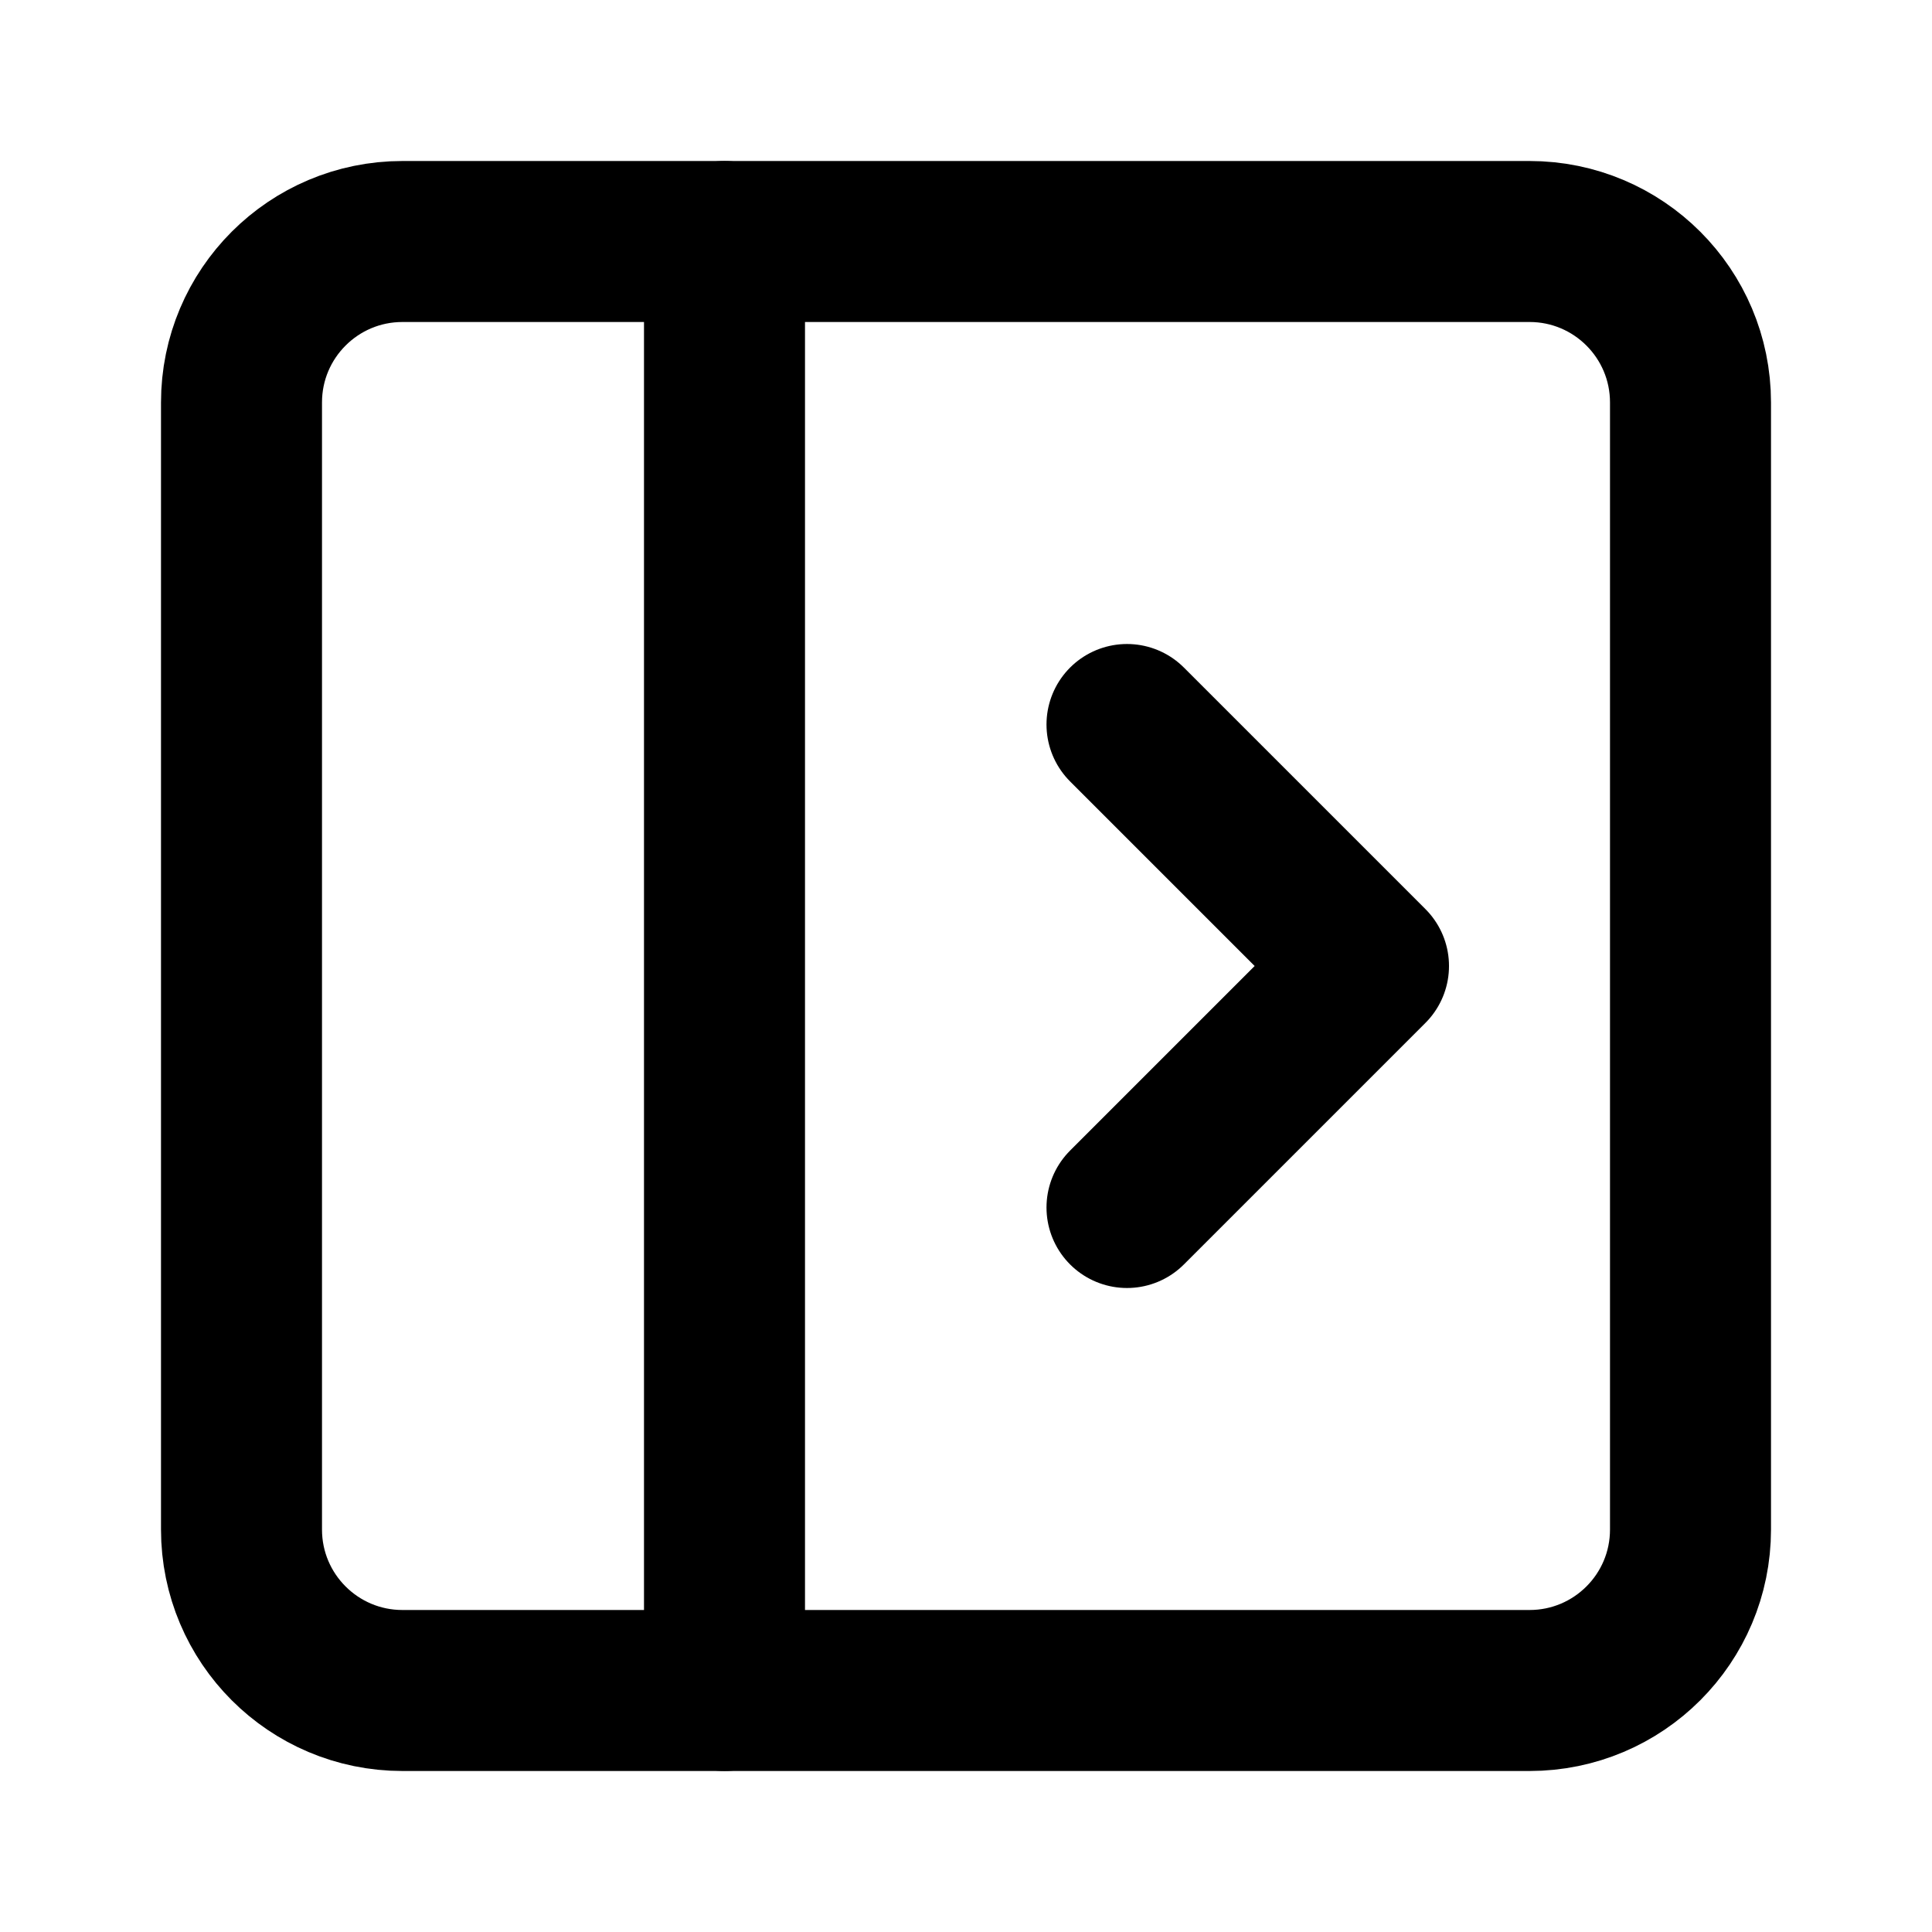
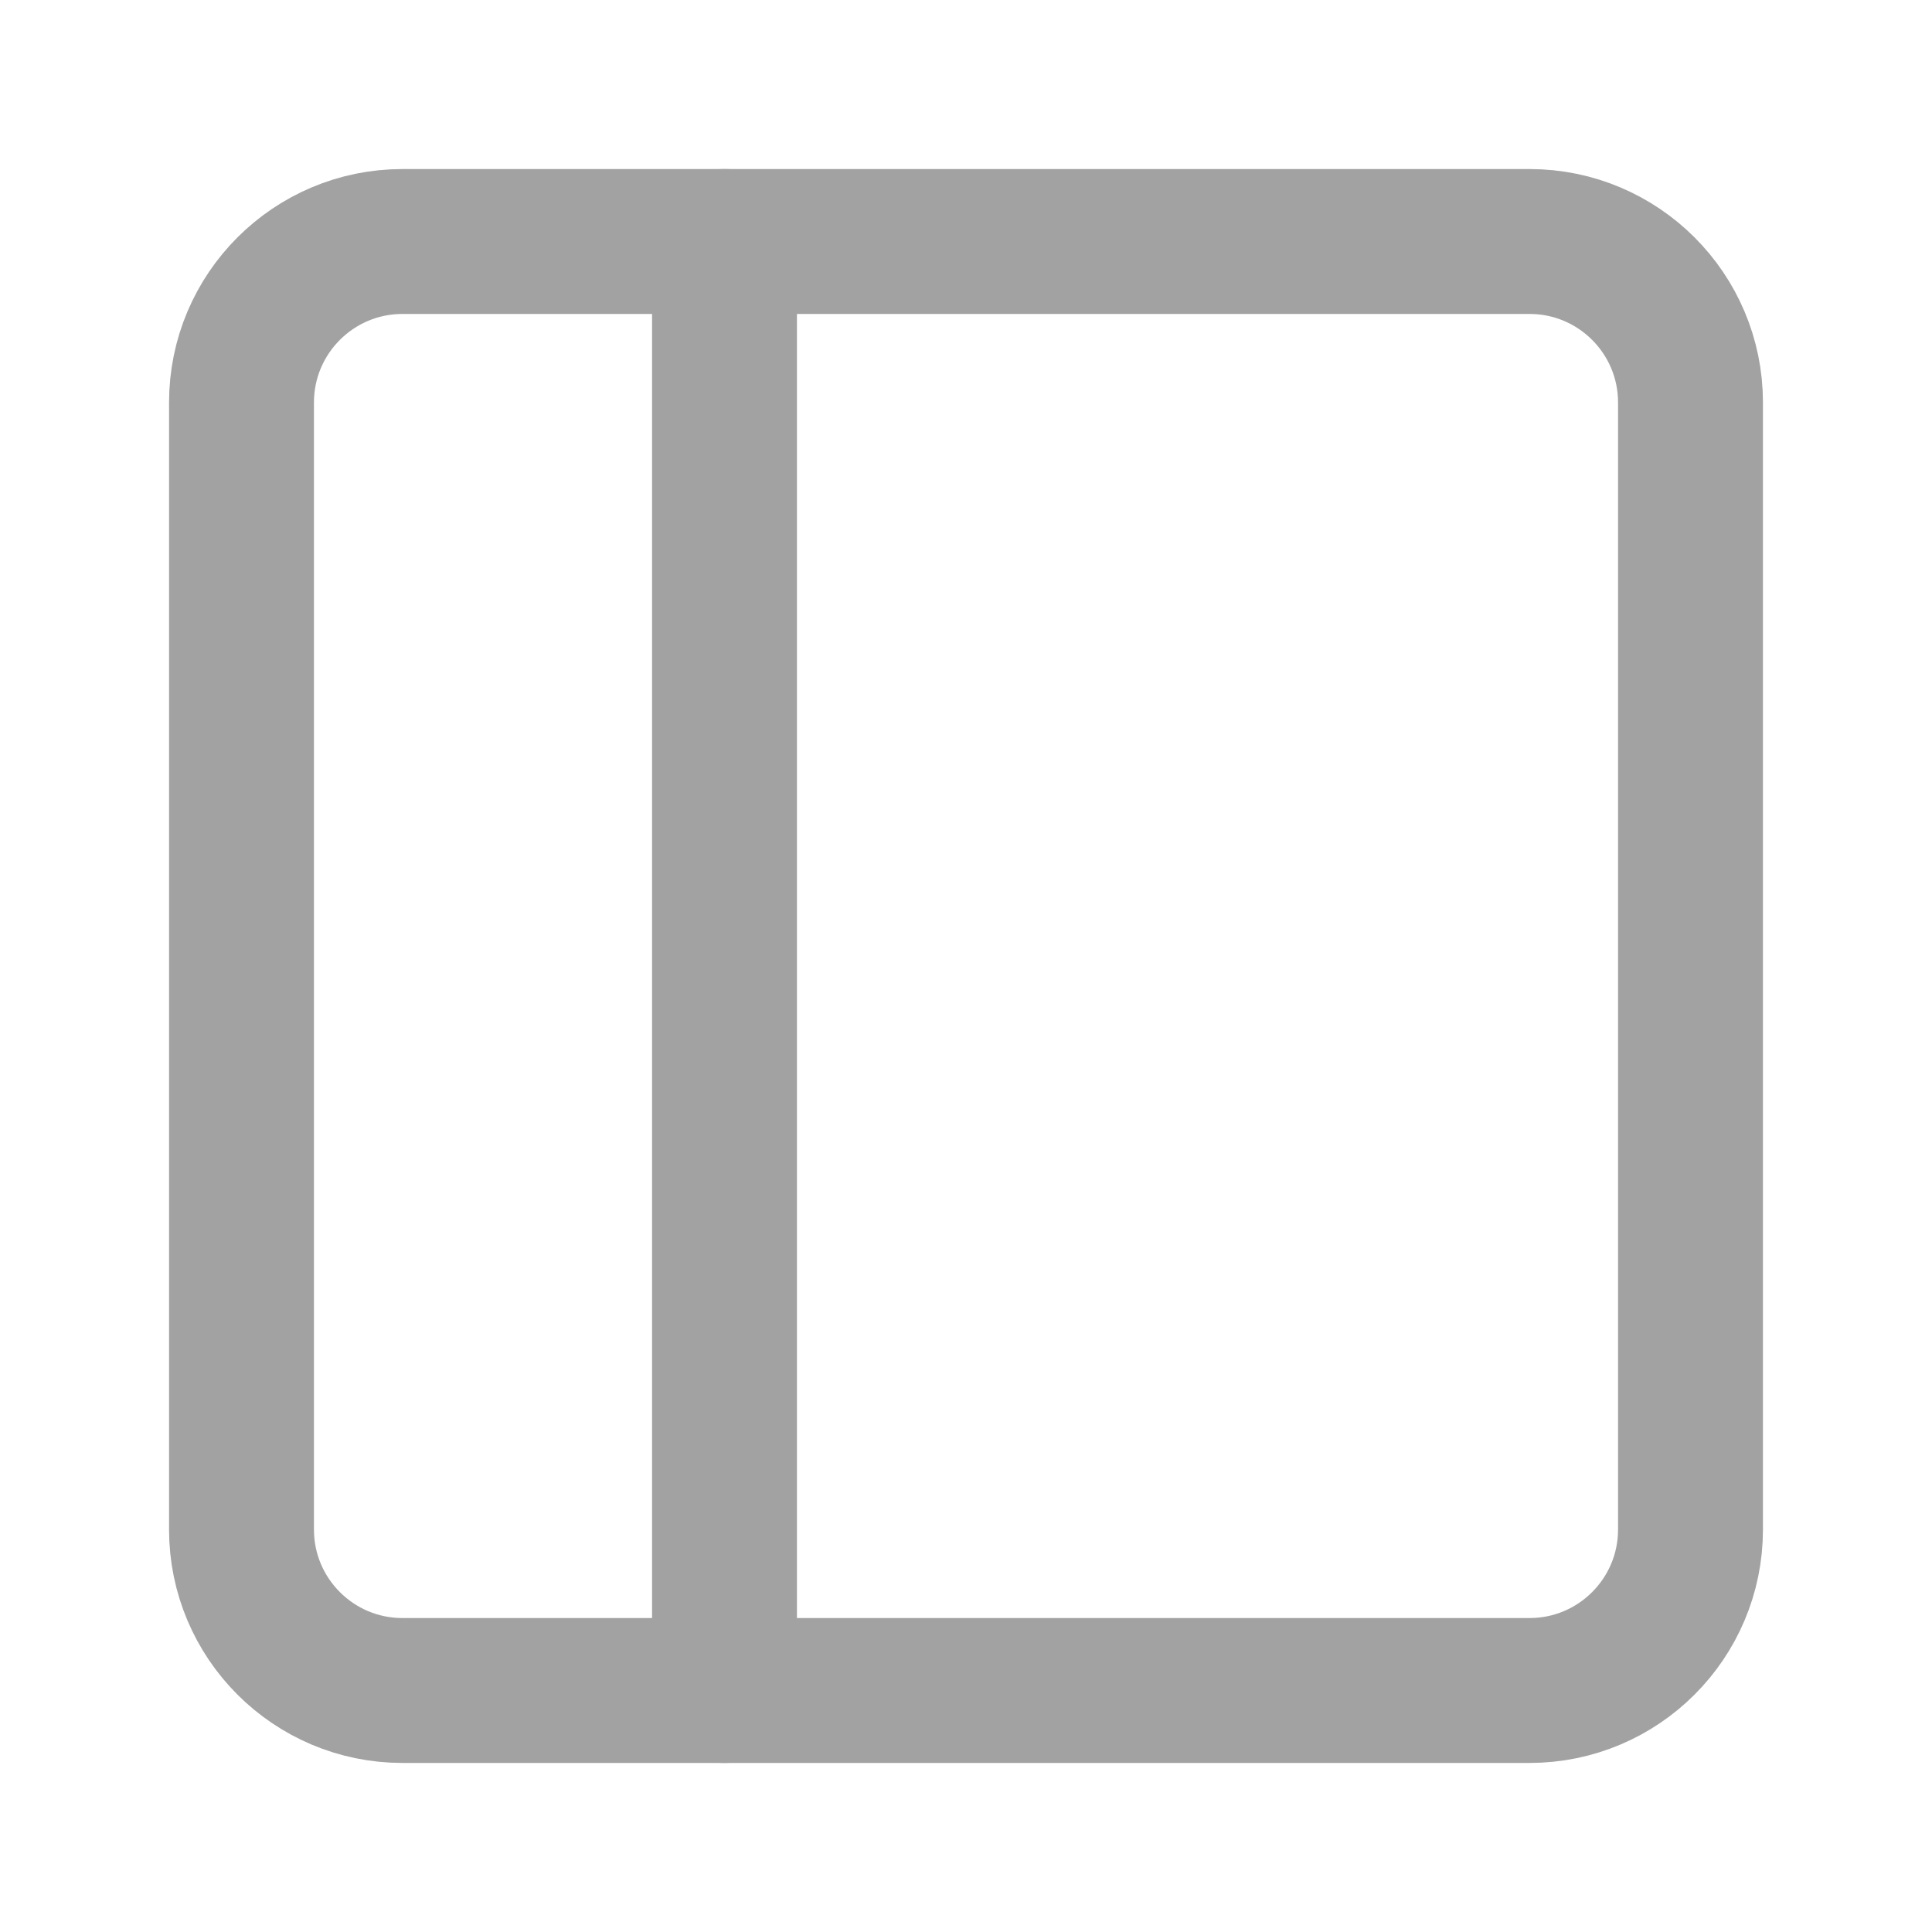
- <svg xmlns="http://www.w3.org/2000/svg" width="24" height="24" viewBox="0 0 24 24" fill="none">
-   <path d="M19 3H5C3.895 3 3 3.895 3 5V19C3 20.105 3.895 21 5 21H19C20.105 21 21 20.105 21 19V5C21 3.895 20.105 3 19 3Z" stroke="black" stroke-width="2" stroke-linecap="round" stroke-linejoin="round" />
-   <path d="M9 3V21M14 9L17 12L14 15" stroke="black" stroke-width="2" stroke-linecap="round" stroke-linejoin="round" />
+ <svg xmlns="http://www.w3.org/2000/svg" width="16" height="16" viewBox="0 0 16 16" fill="none">
+   <path d="M12.667 2H3.333C2.597 2 2 2.597 2 3.333V12.667C2 13.403 2.597 14 3.333 14H12.667C13.403 14 14 13.403 14 12.667V3.333C14 2.597 13.403 2 12.667 2Z" stroke="#A2A2A2" stroke-width="1.2" stroke-linecap="round" stroke-linejoin="round" />
+   <path d="M6 2V14" stroke="#A2A2A2" stroke-width="1.2" stroke-linecap="round" stroke-linejoin="round" />
</svg>
